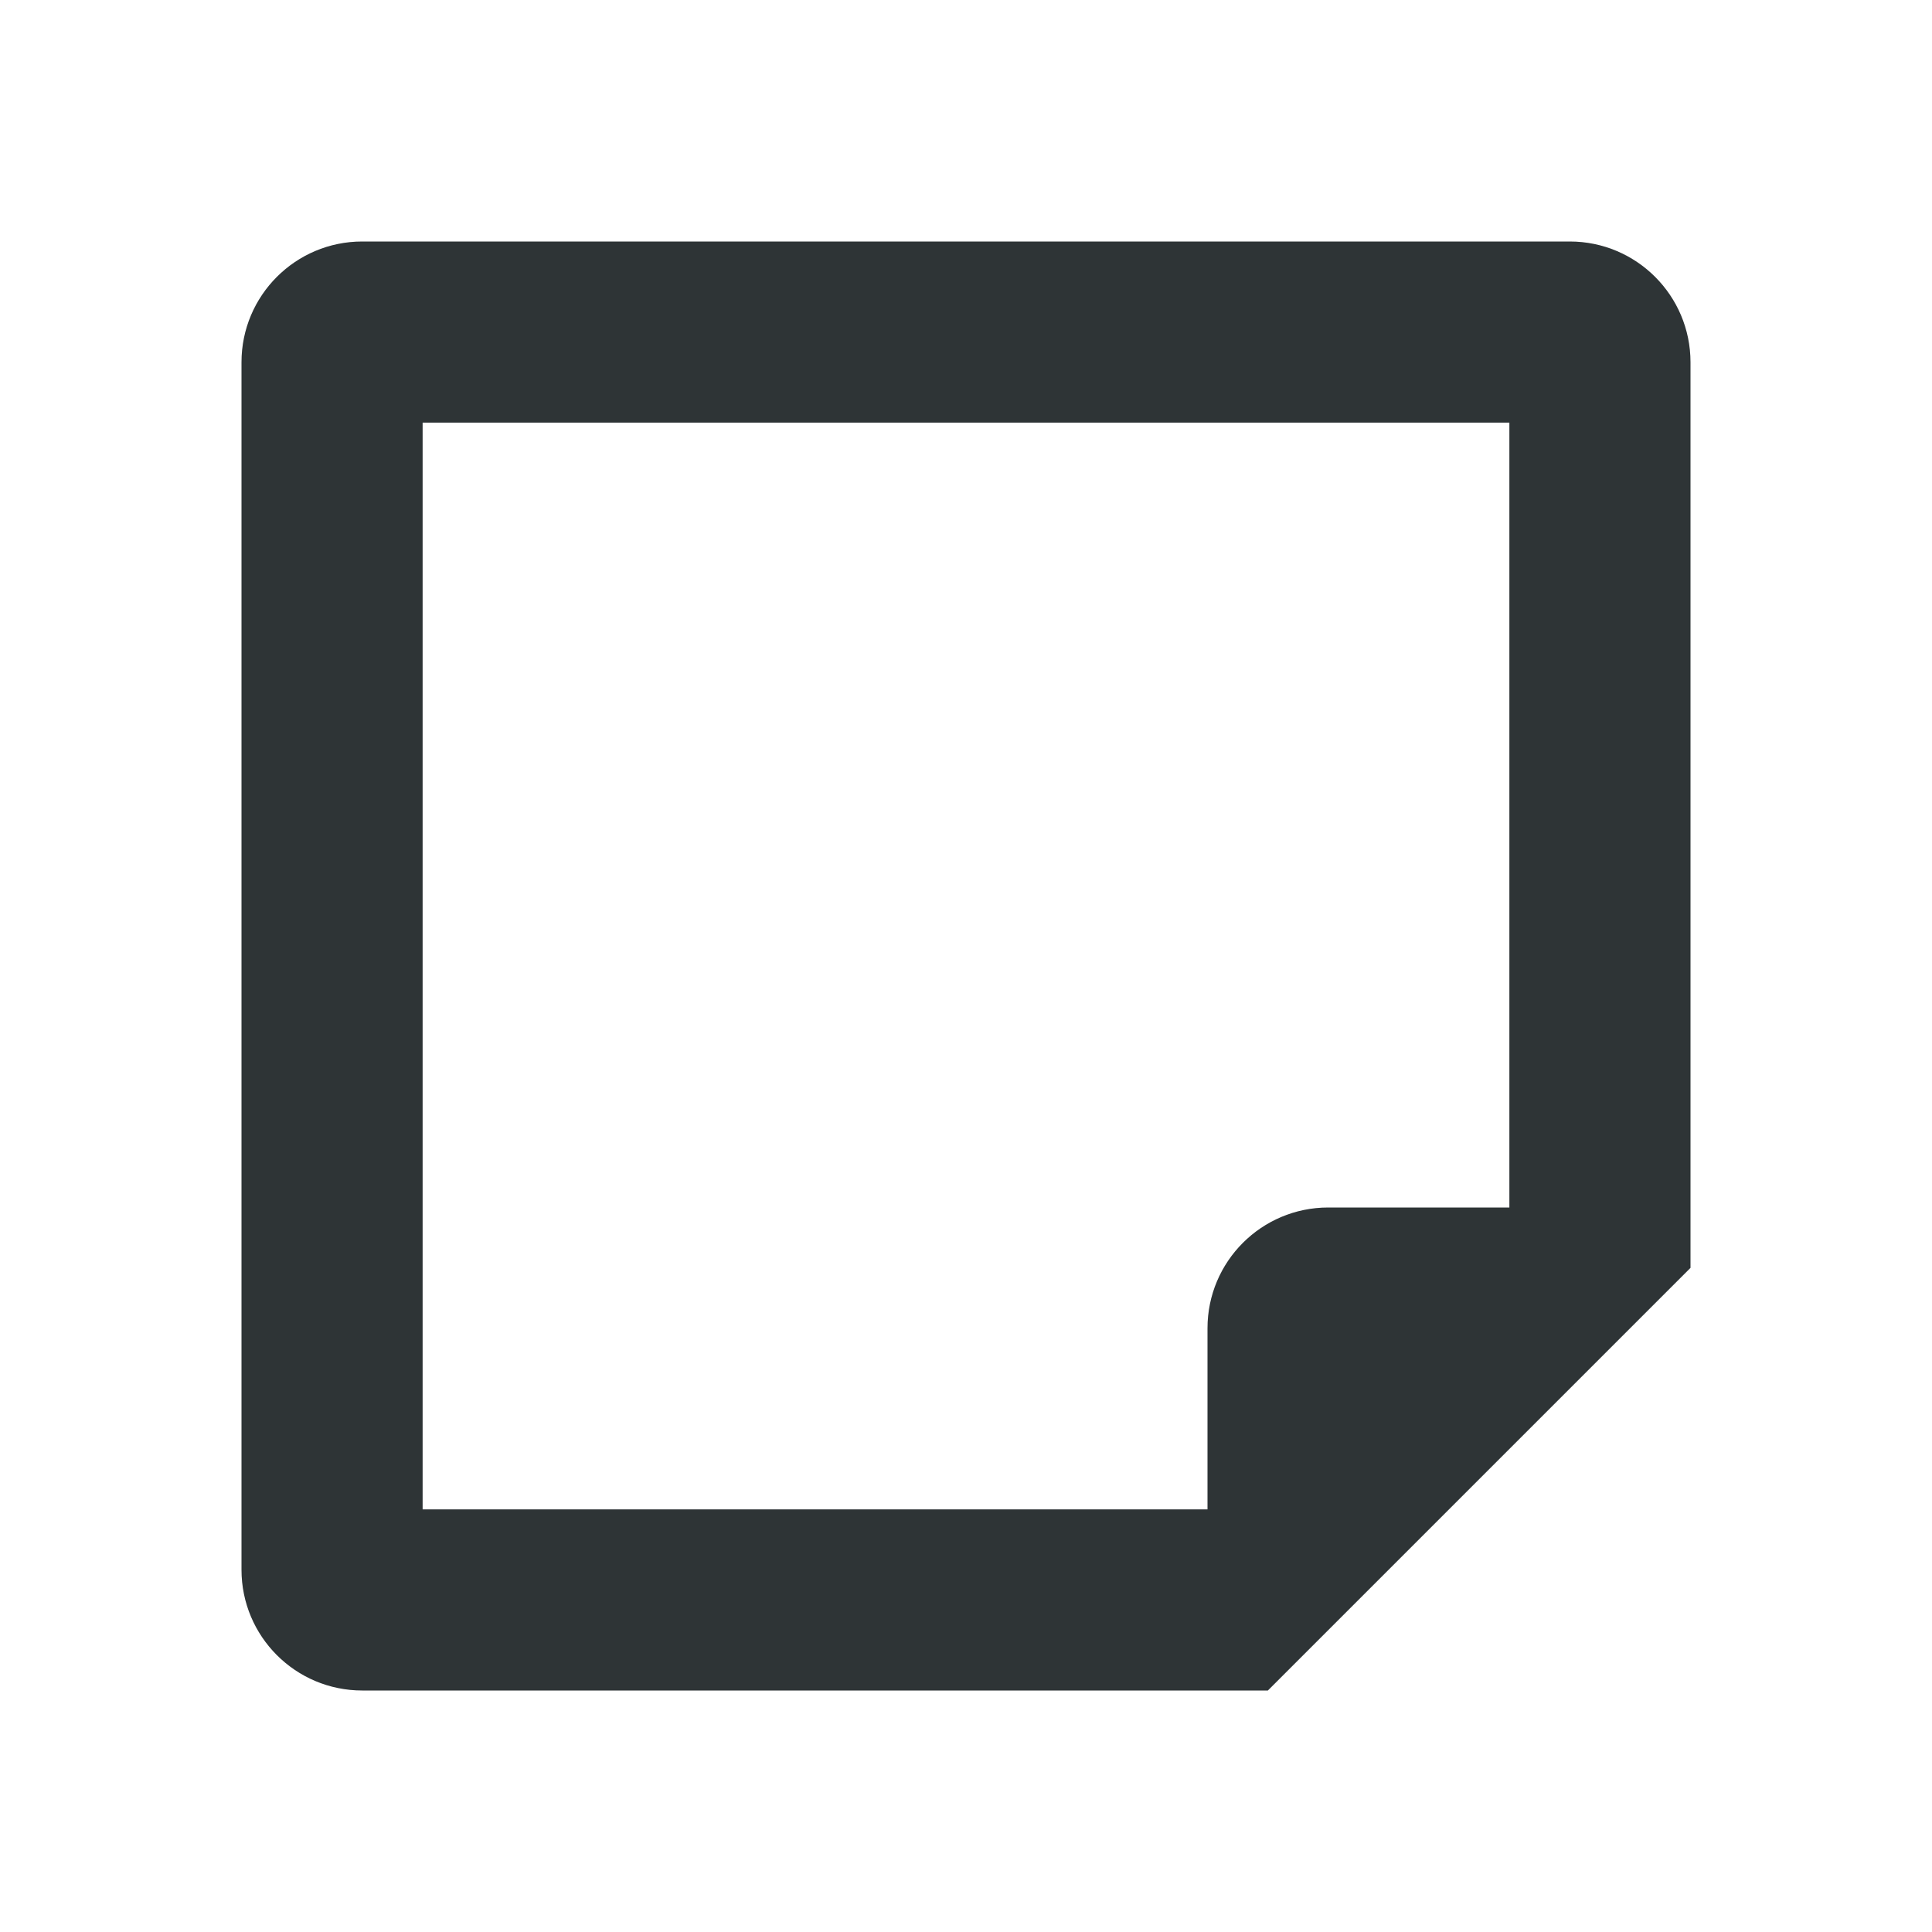
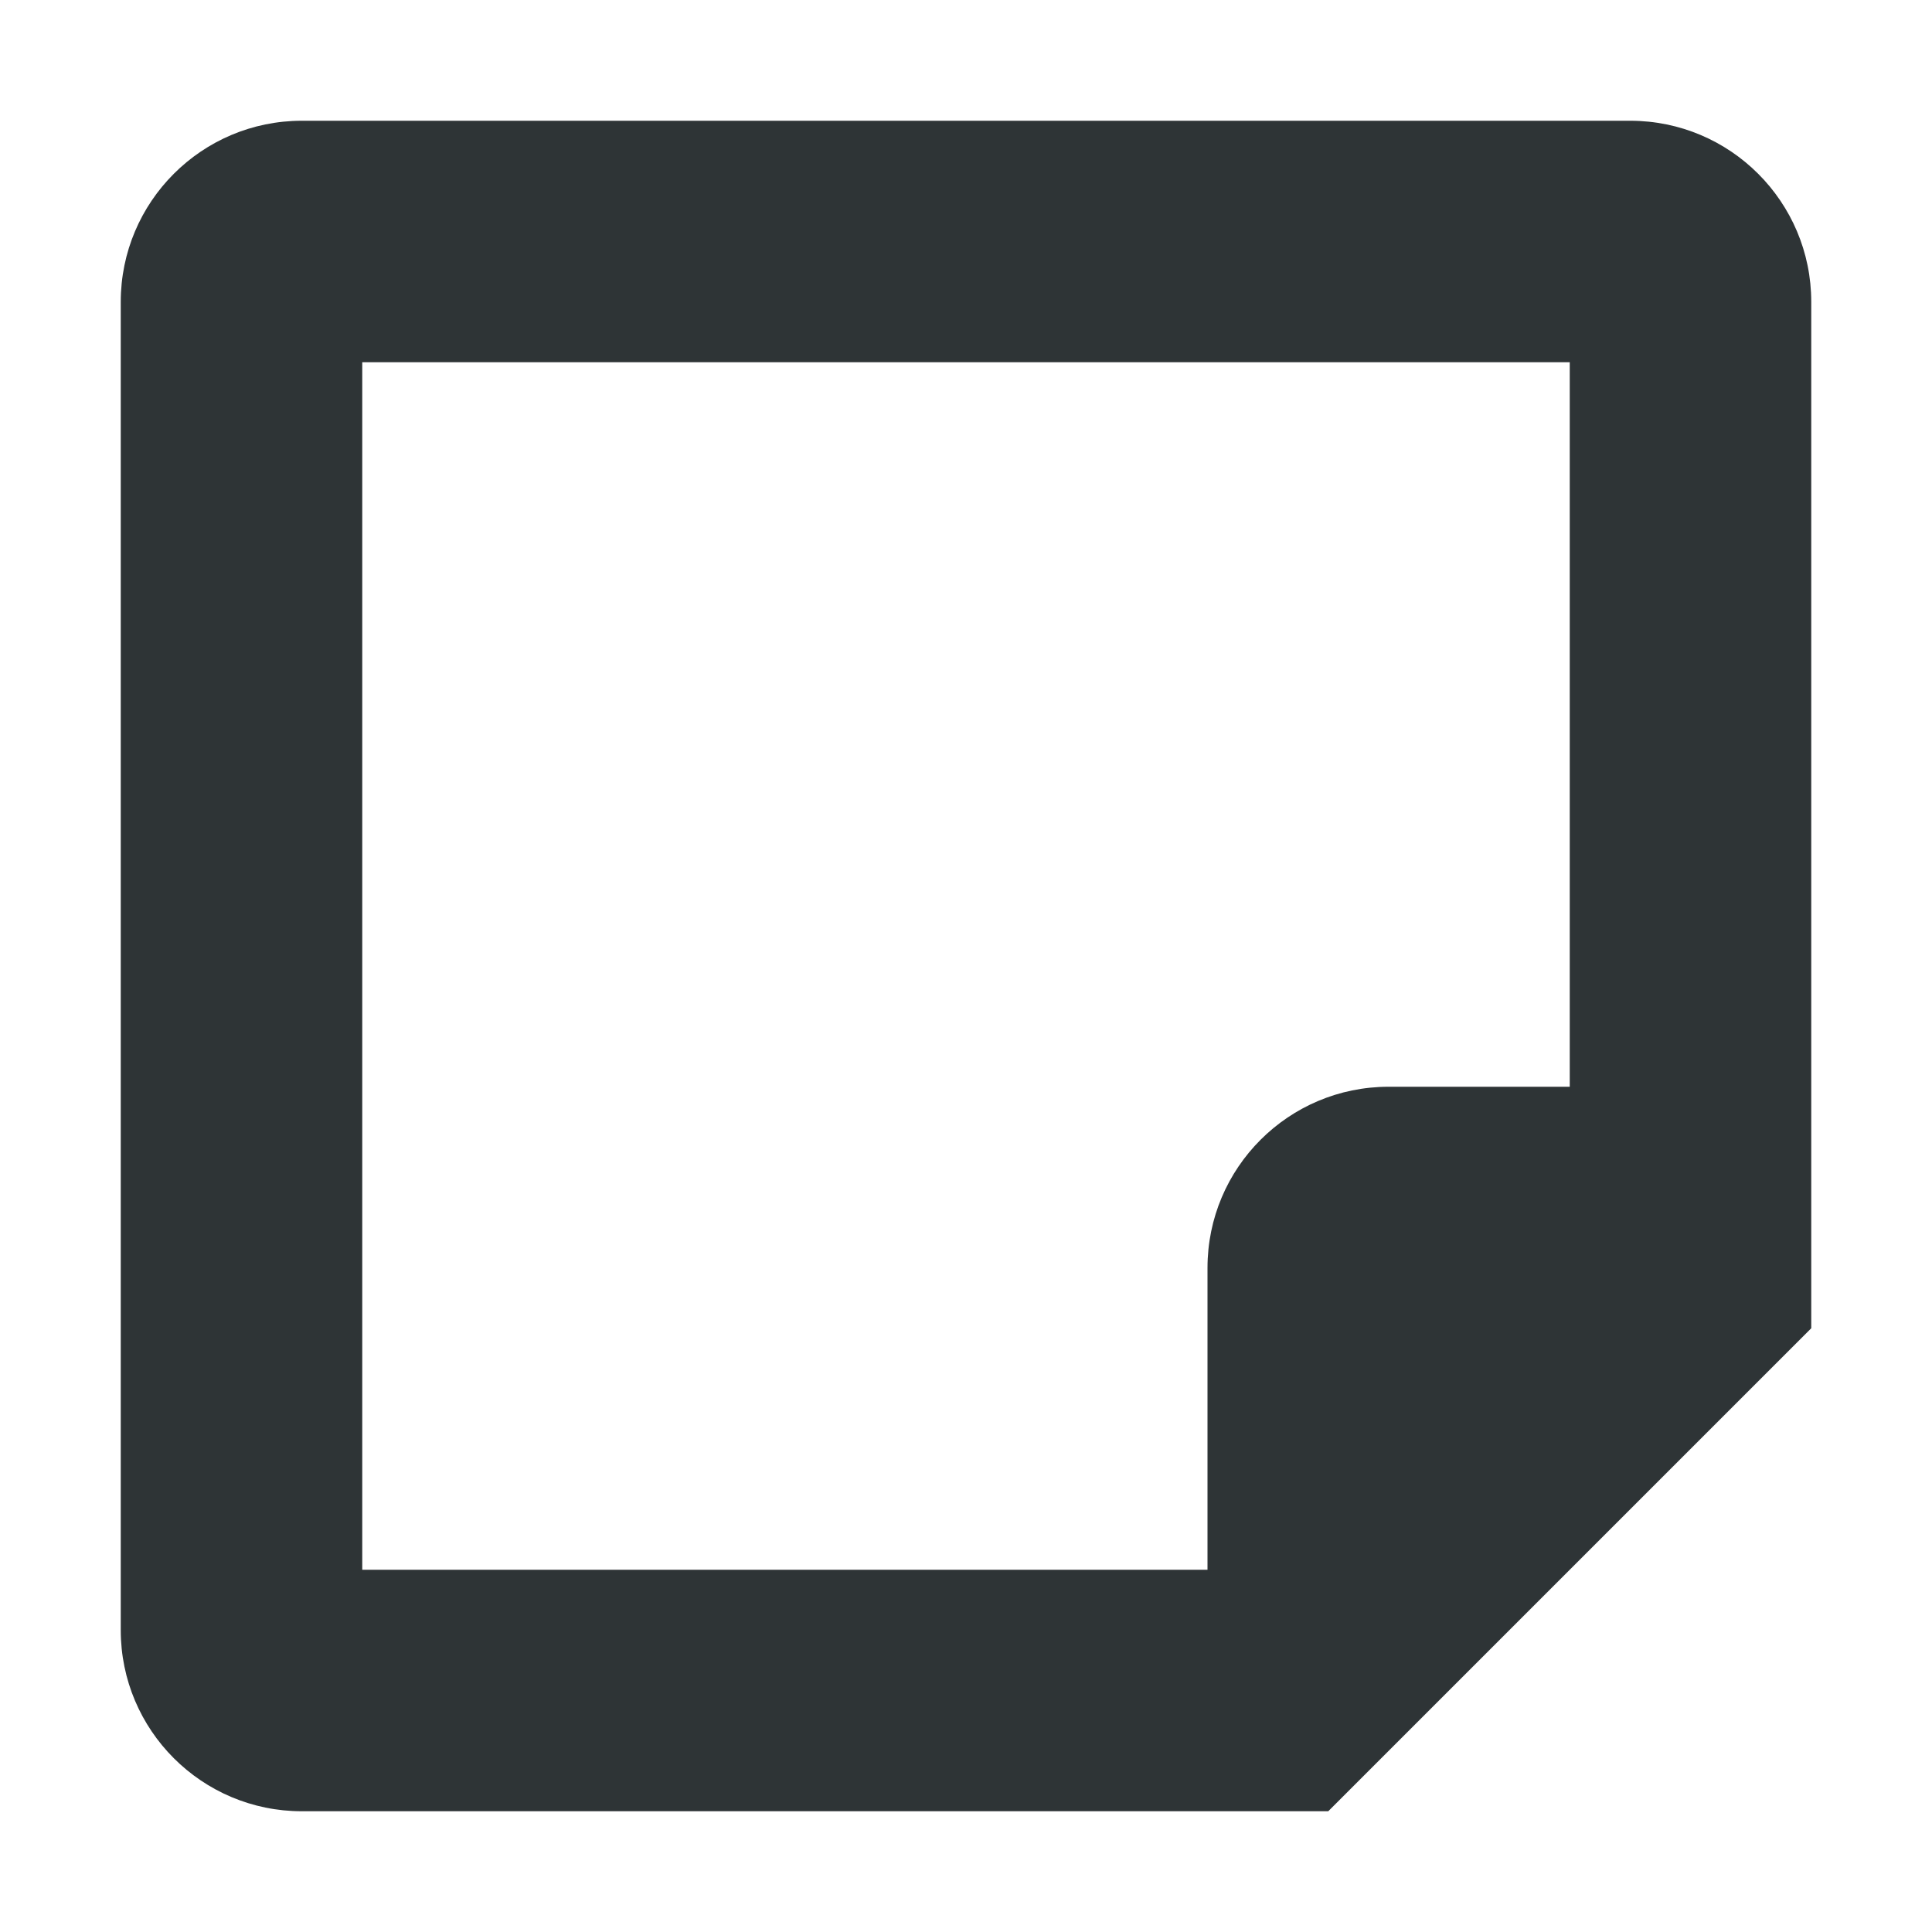
<svg xmlns="http://www.w3.org/2000/svg" width="16" height="16" viewBox="0 0 16 16">
-   <path fill="#2e3436" fill-rule="evenodd" d="M3 2h10a1 1 0 0 1 1 1v7.5L10.5 14H3a1 1 0 0 1-1-1V3a1 1 0 0 1 1-1zm.5 1.5v9H10V11a1 1 0 0 1 1-1h1.5V3.5z" />
+   <path fill="#2e3436" fill-rule="evenodd" d="M2.5 1h11A1.5 1.5 0 0 1 15 2.5V11l-4 4H2.5A1.5 1.5 0 0 1 1 13.5v-11A1.5 1.5 0 0 1 2.5 1zM3 3v10h7v-2.5A1.5 1.5 0 0 1 11.5 9H13V3z" />
</svg>
